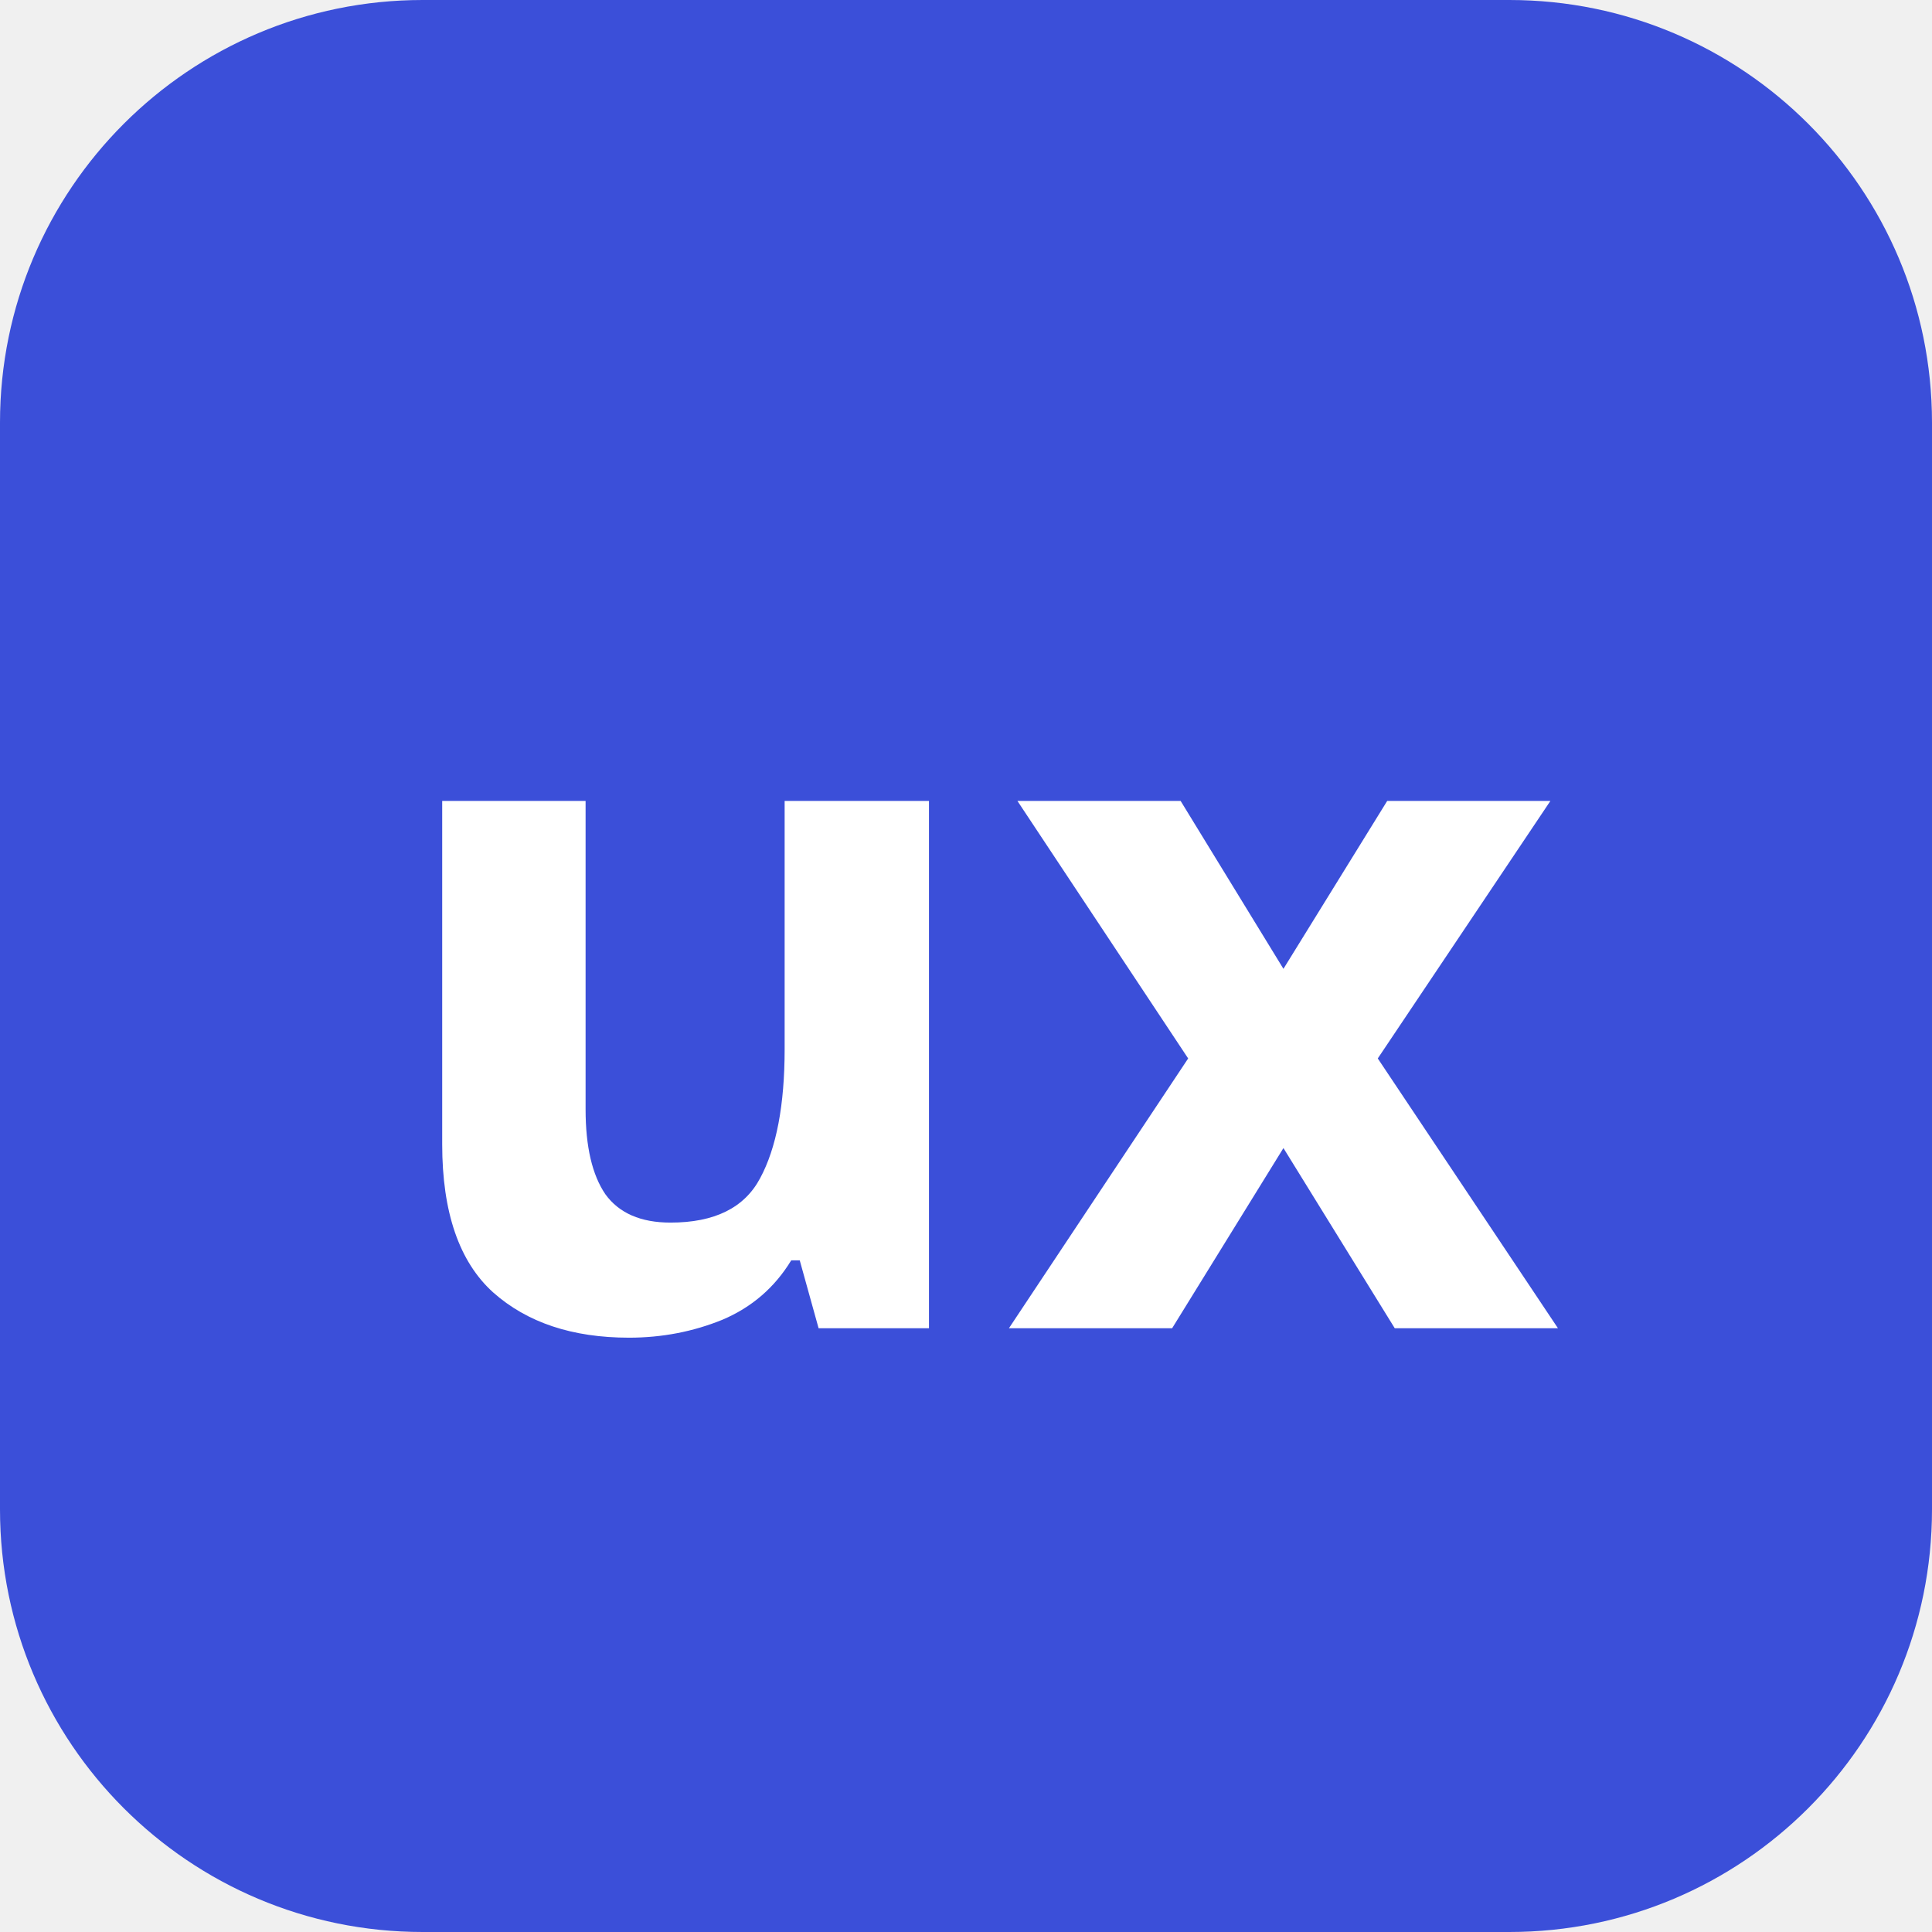
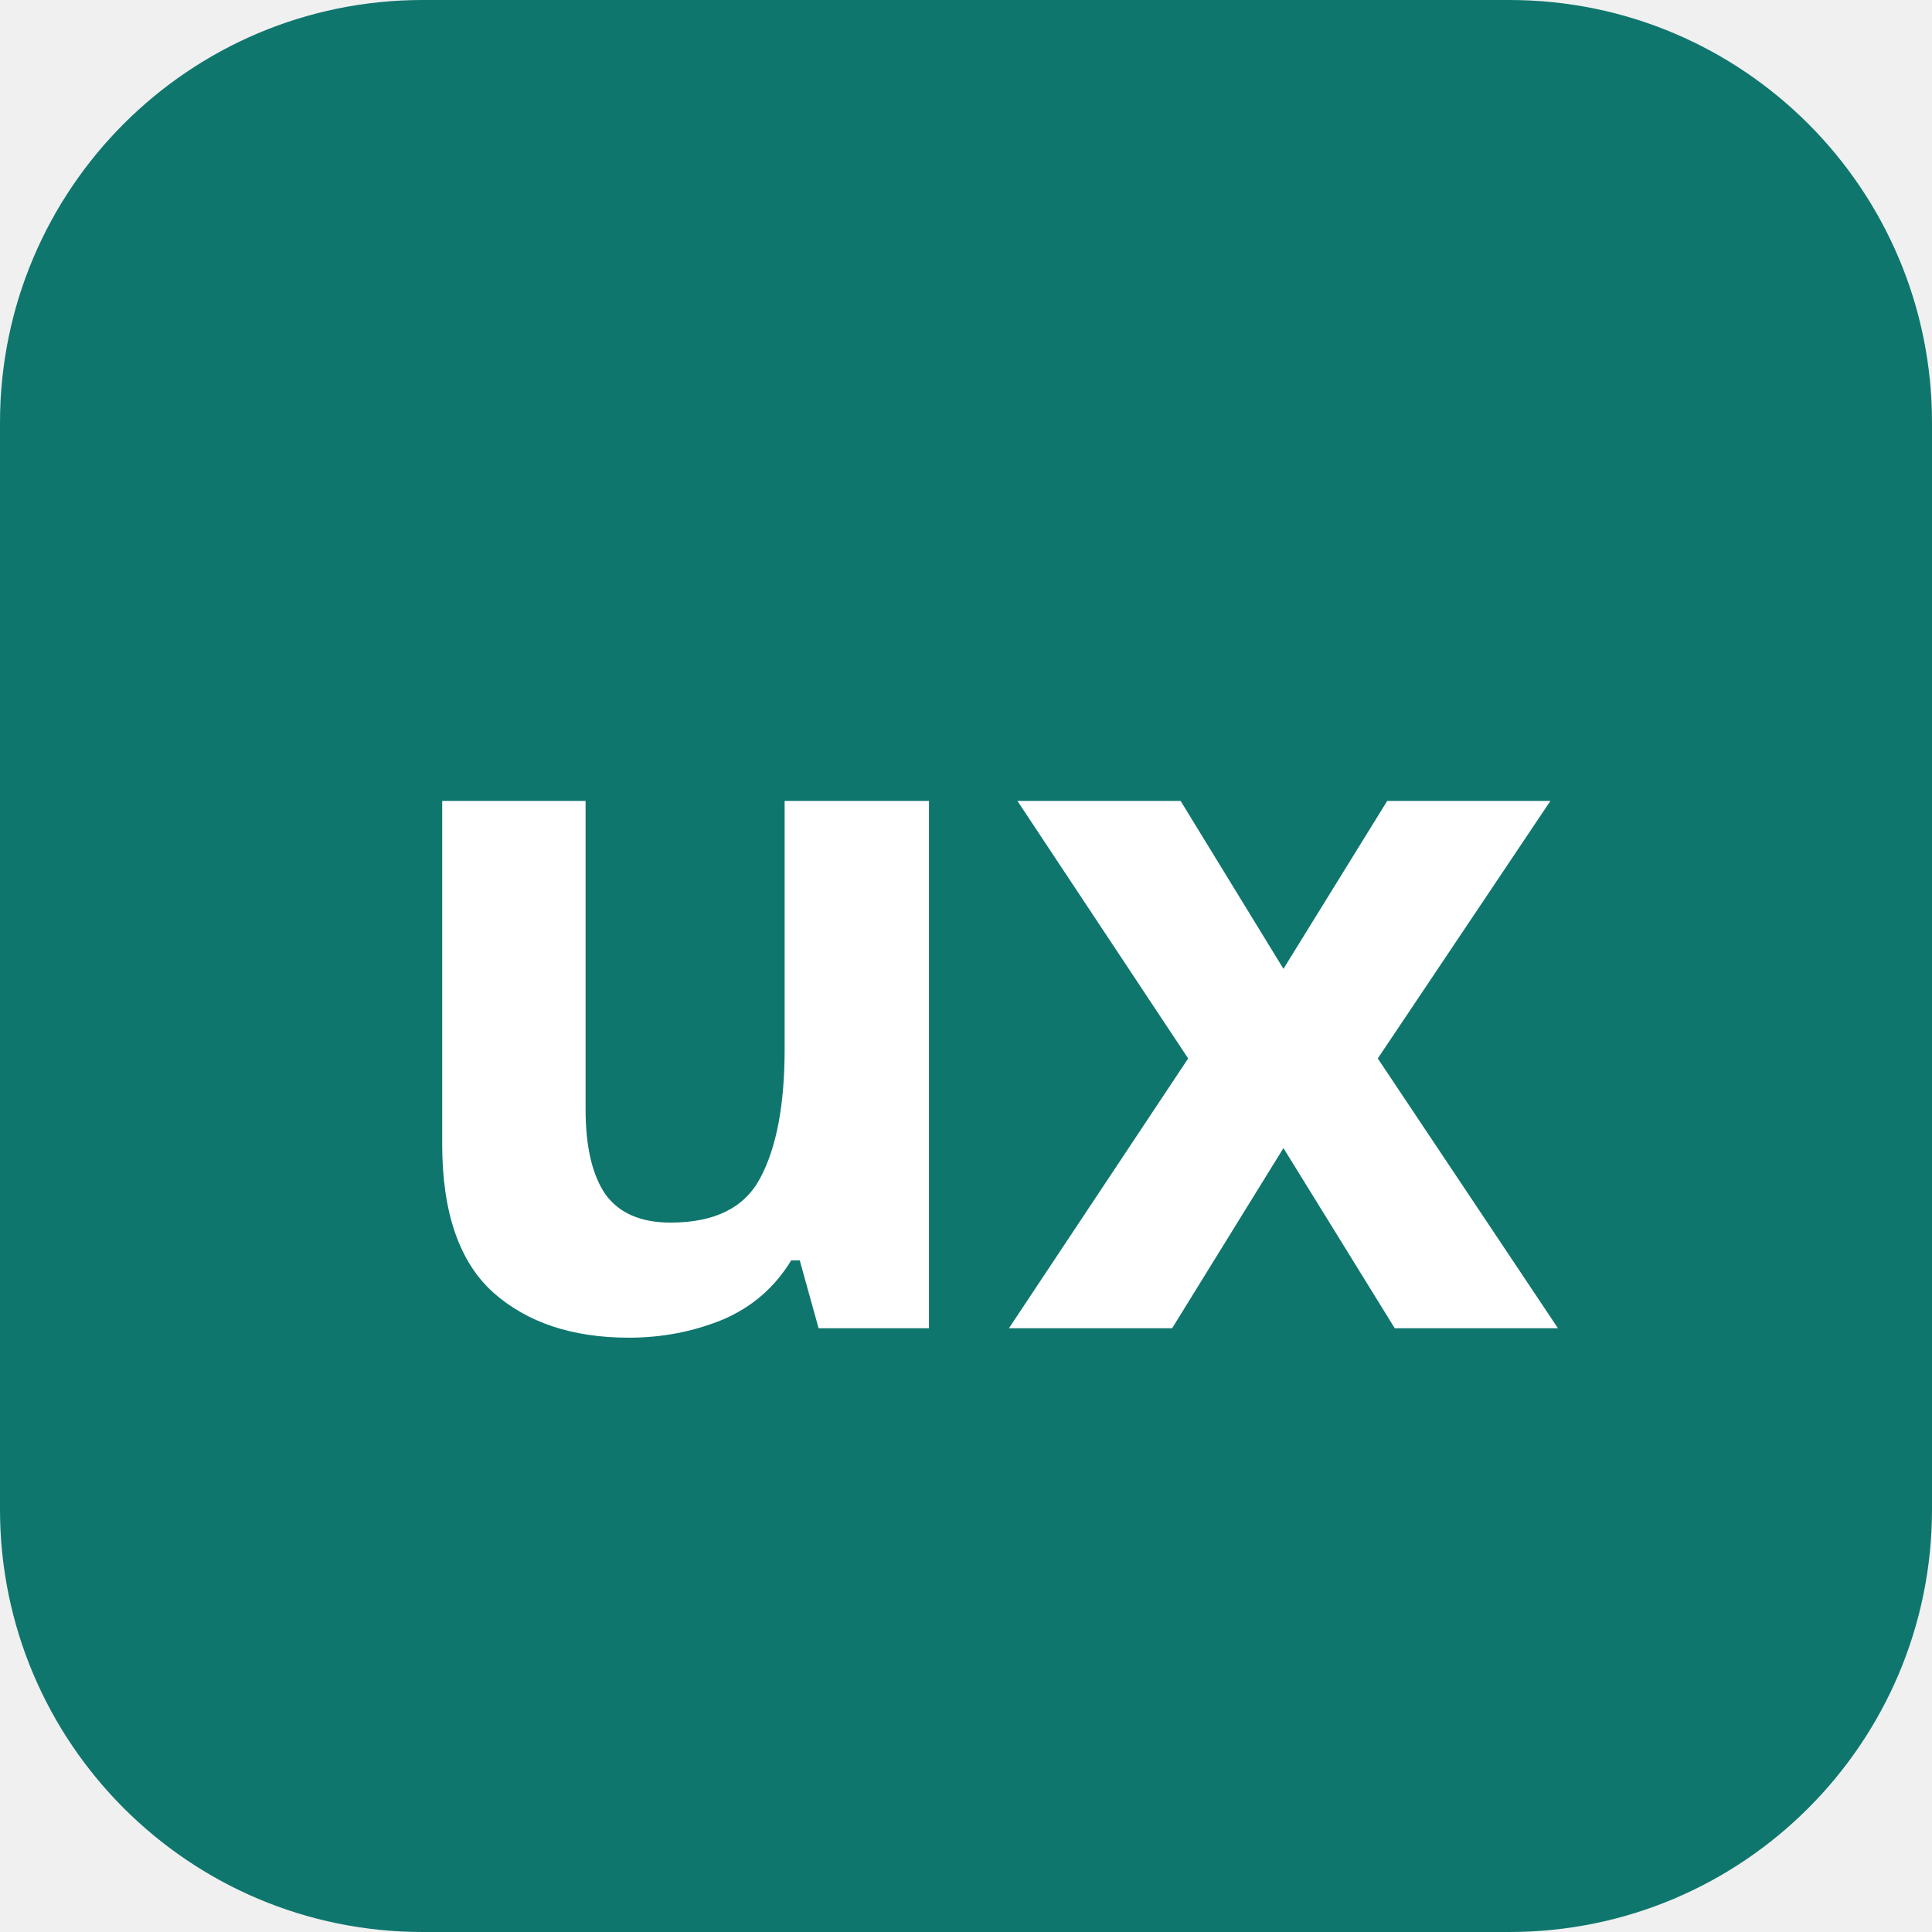
<svg xmlns="http://www.w3.org/2000/svg" viewBox="0 0 32 32">
-   <rect width="32" height="32" rx="7" fill="#3b4fd9" />
+   <rect width="32" height="32" rx="7" fill="#0f766e" />
  <text x="16" y="22" font-family="system-ui,sans-serif" font-size="16" font-weight="700" fill="#fff" text-anchor="middle">ux</text>
</svg>
